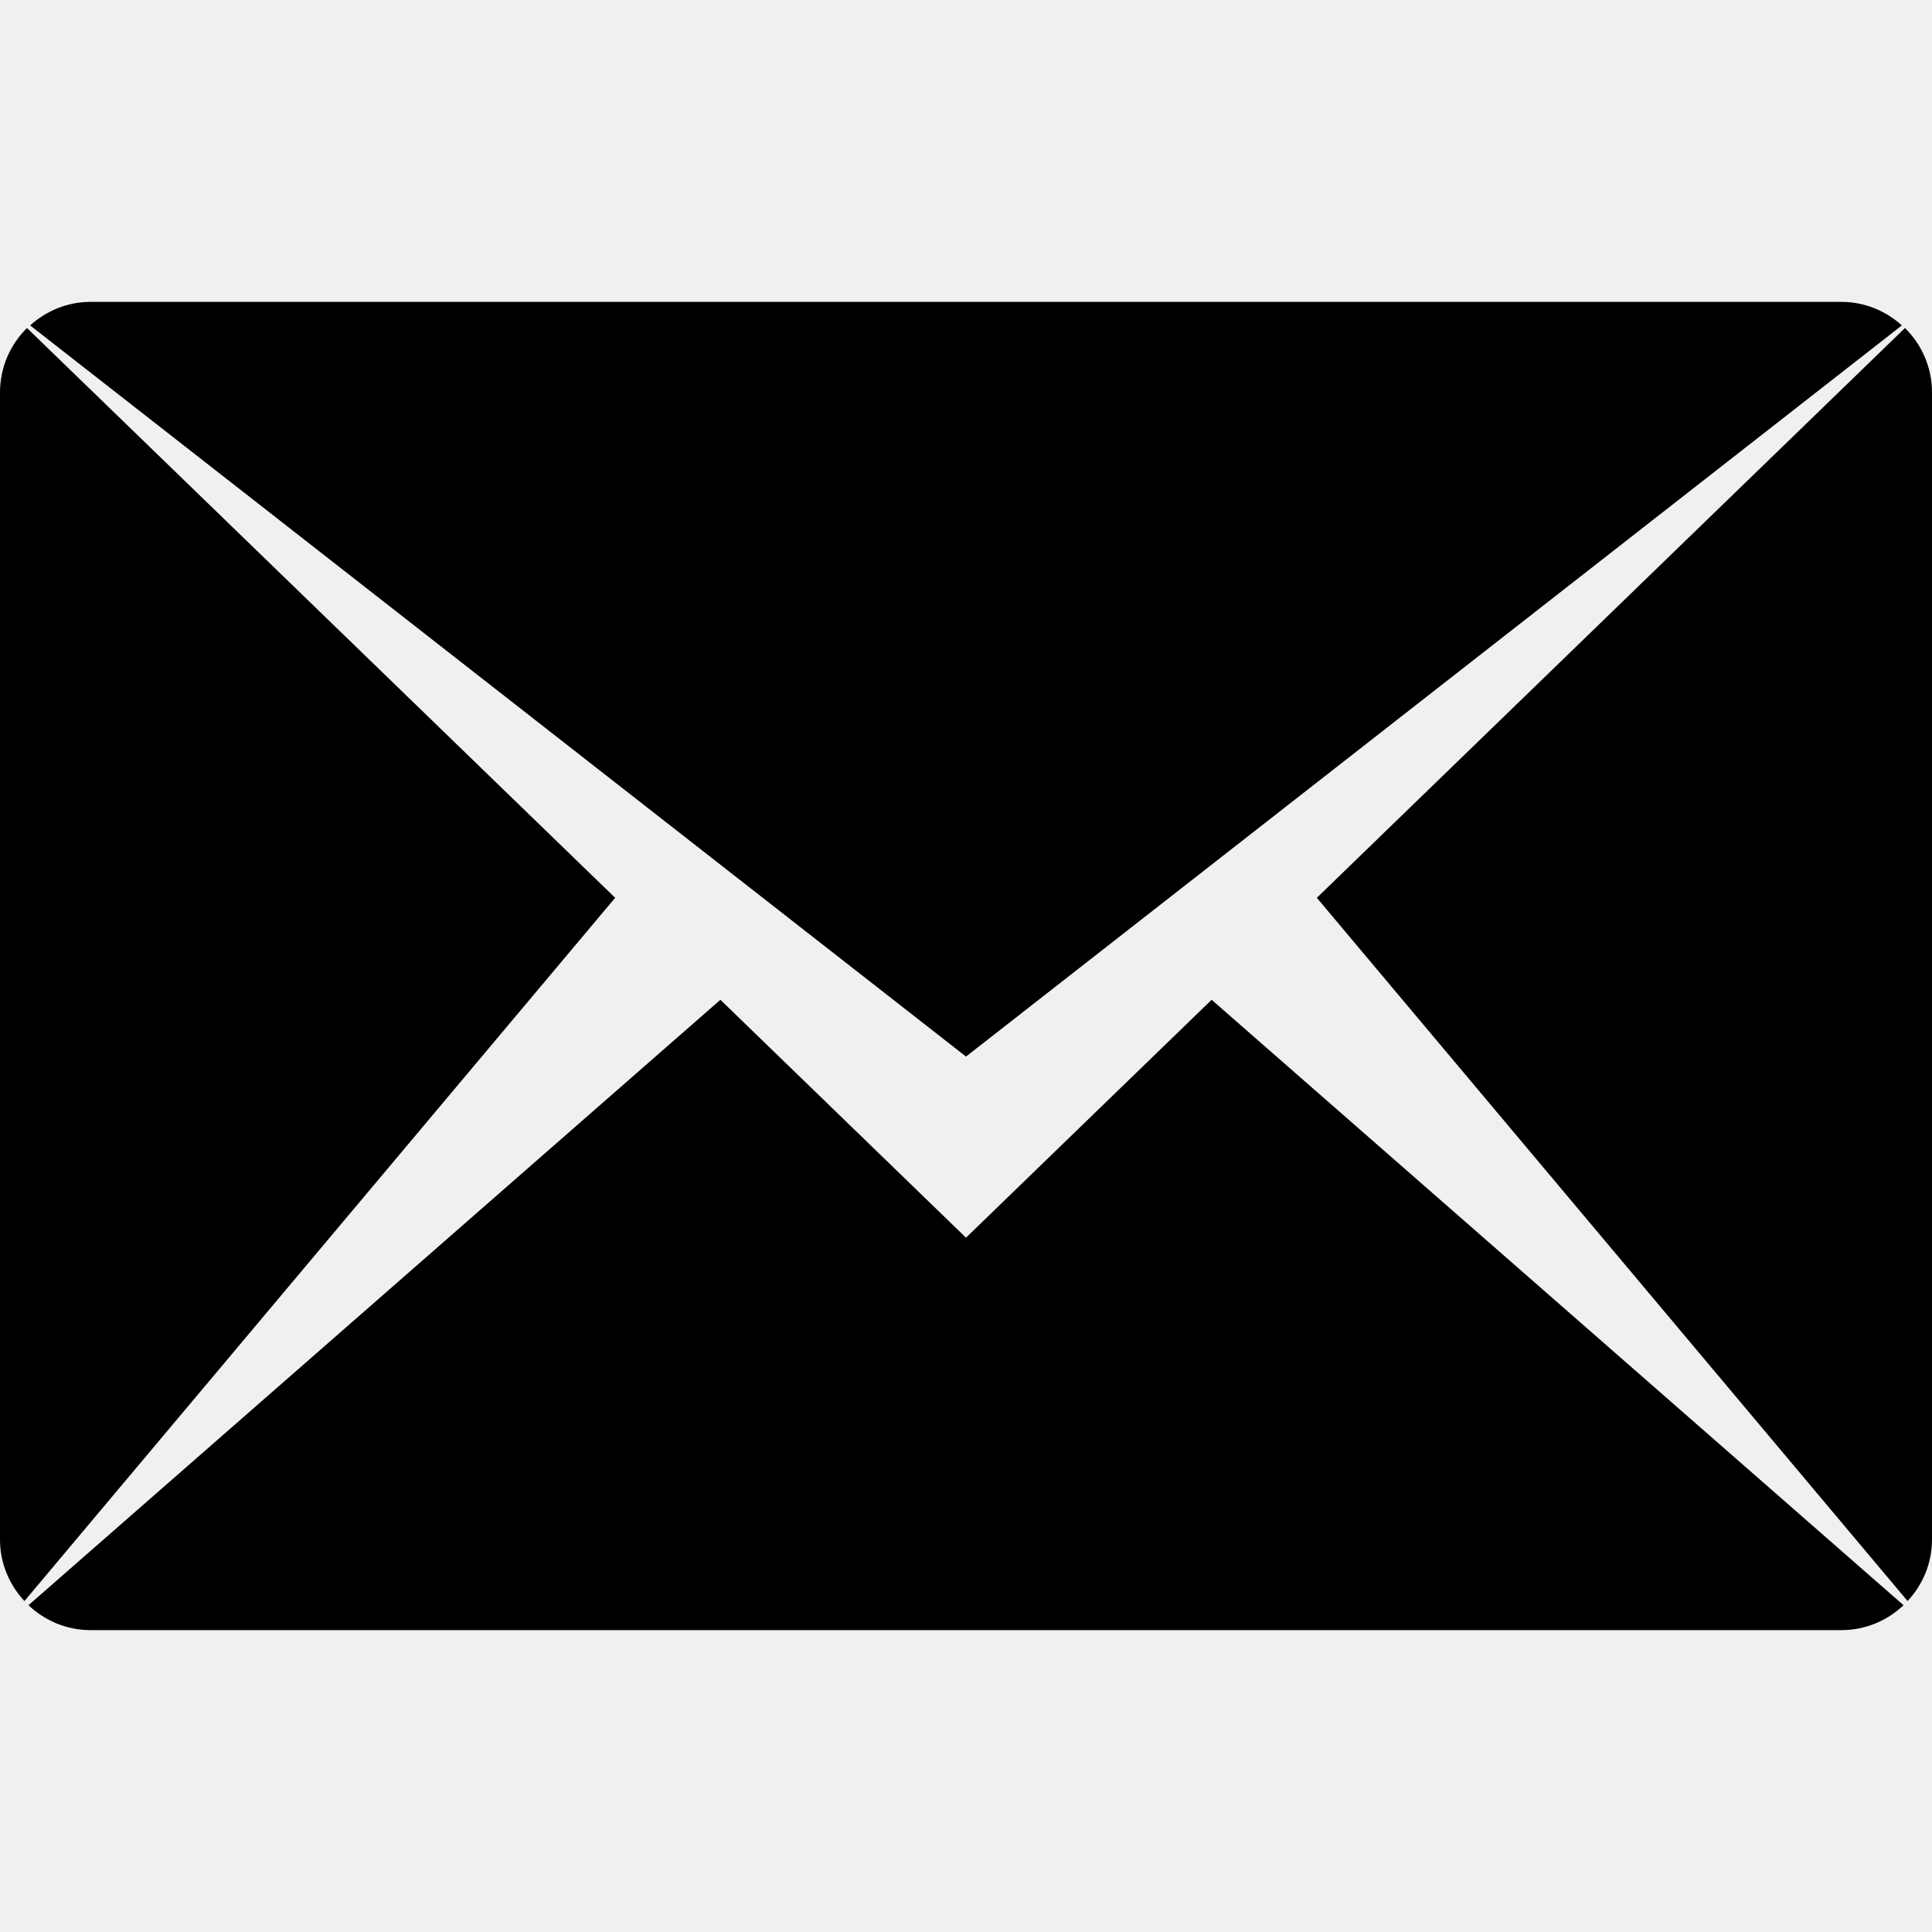
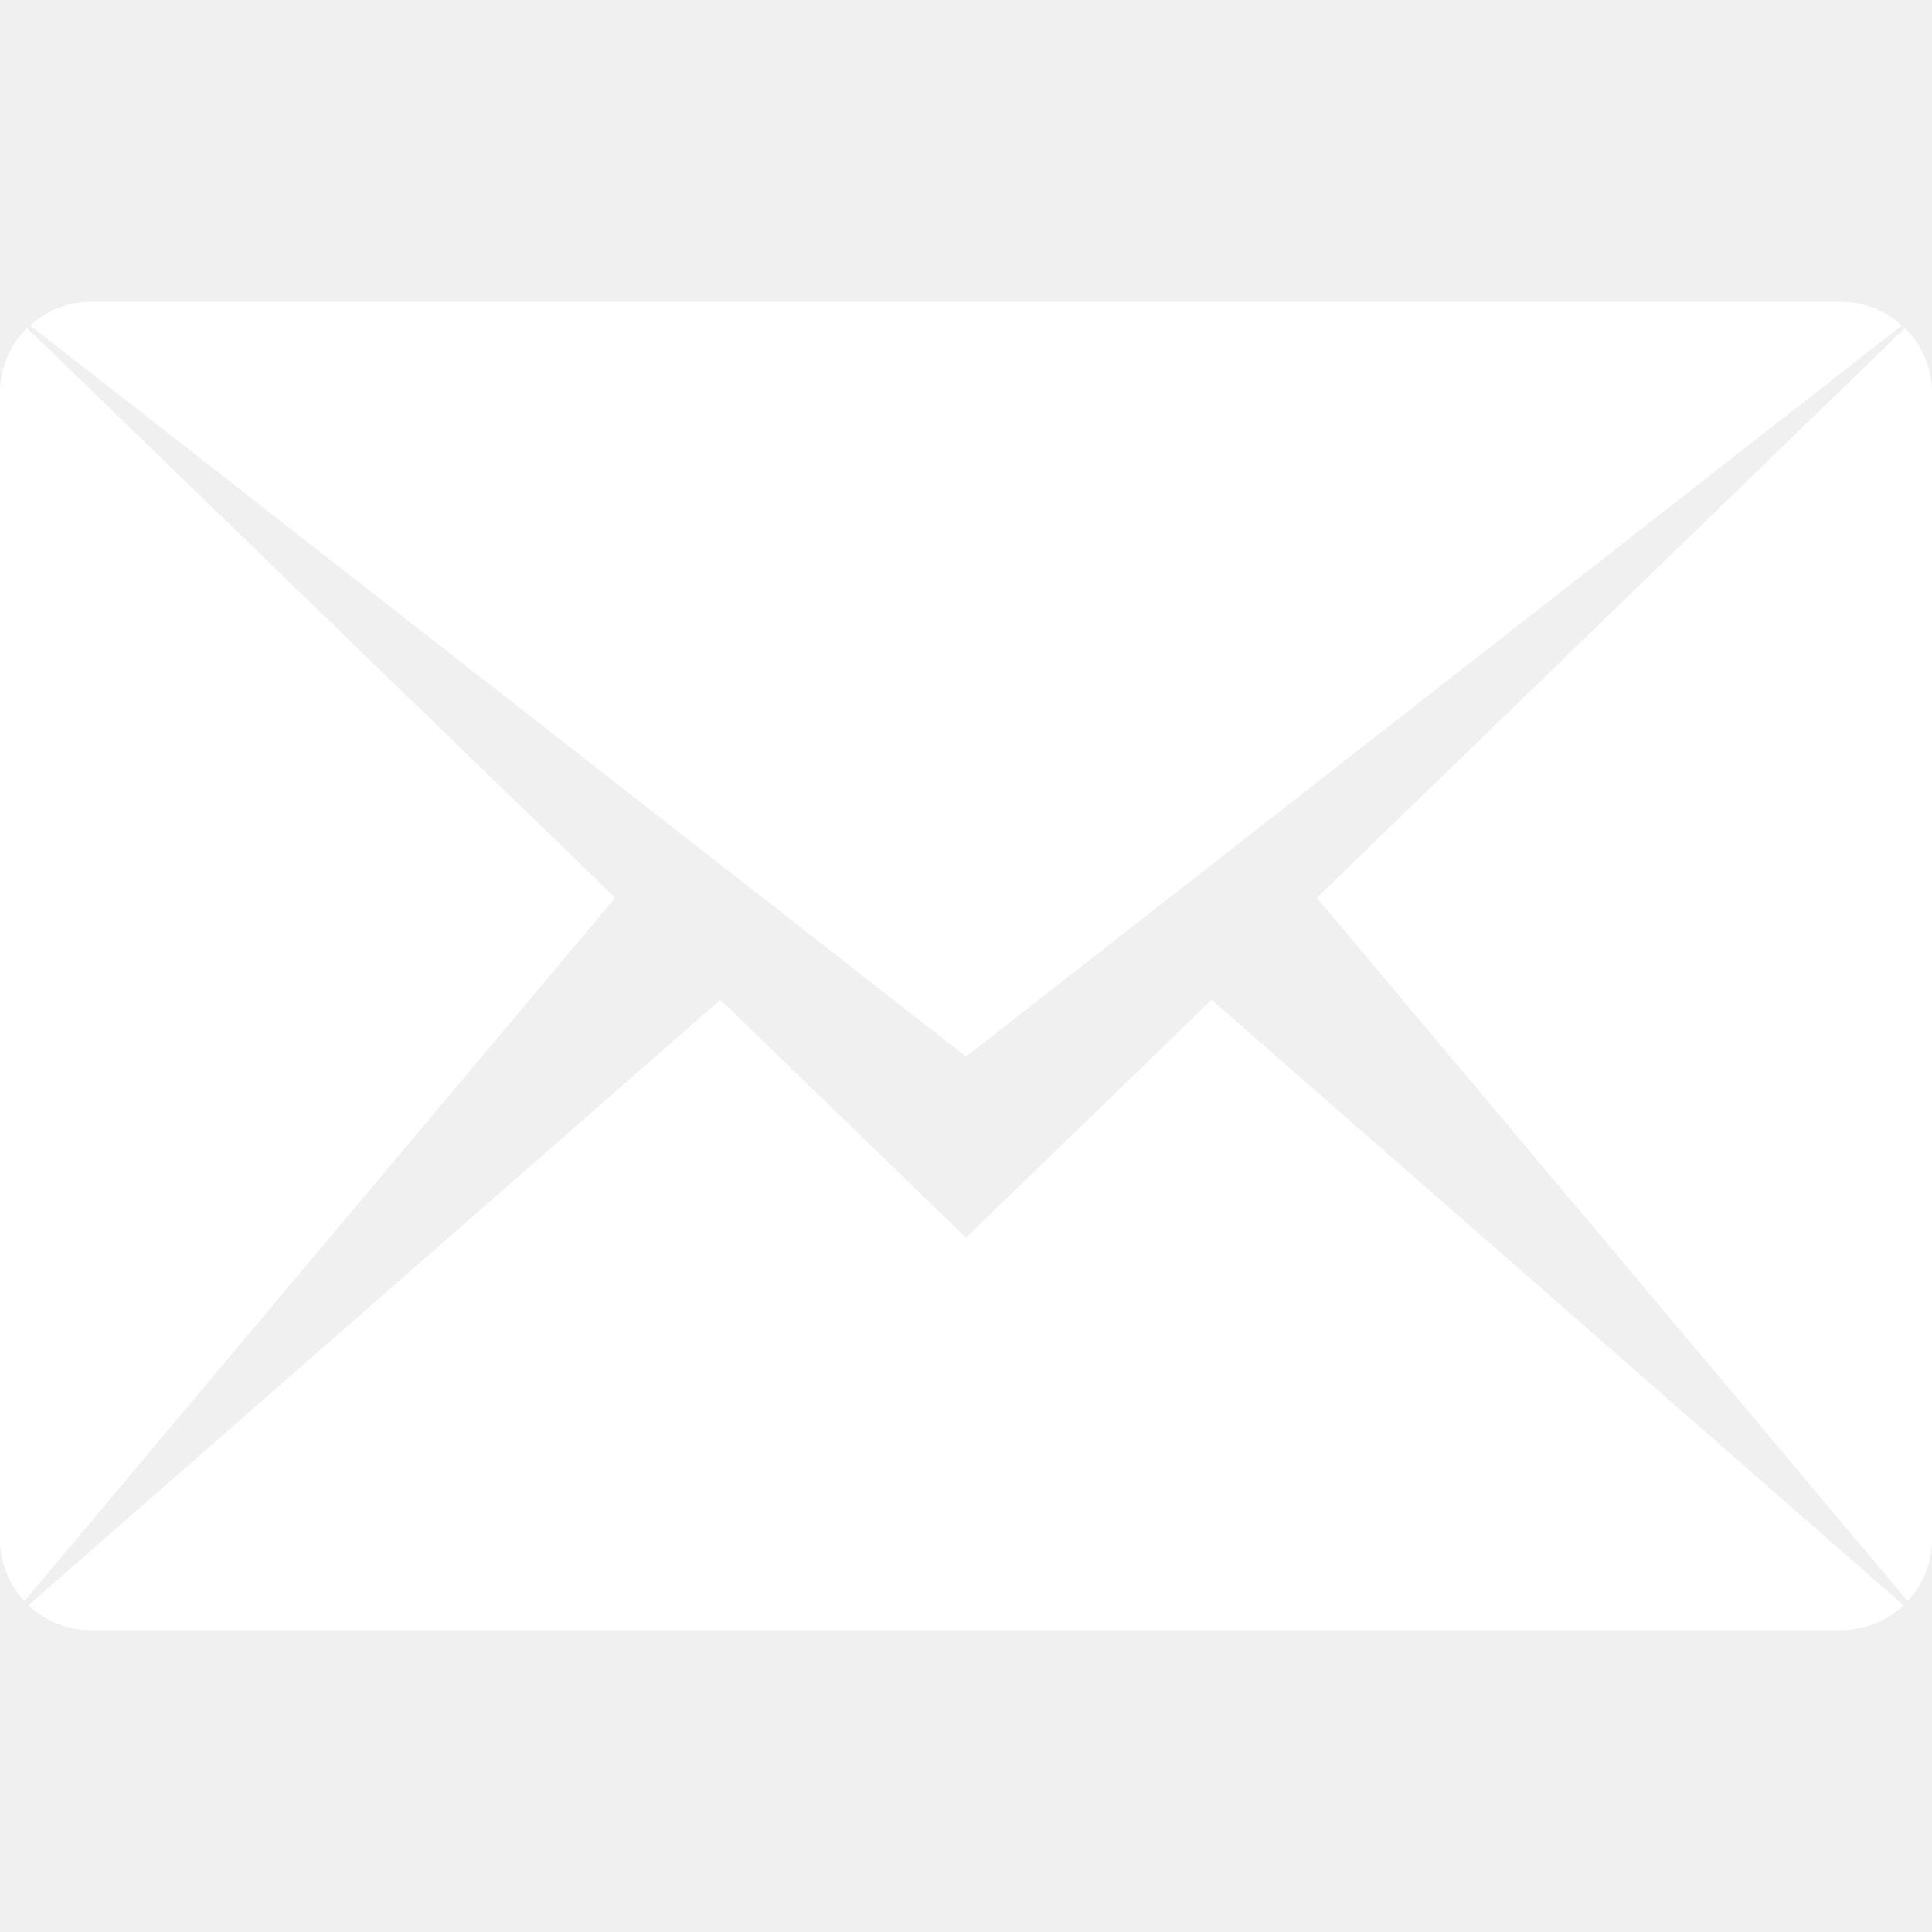
<svg xmlns="http://www.w3.org/2000/svg" version="1.1" id="Layer_1" x="0px" y="0px" width="64px" height="64px" viewBox="0 0 64 64" enable-background="new 0 0 64 64" xml:space="preserve">
  <g id="MAIL_1_" enable-background="new    ">
    <g id="MAIL">
      <g>
-         <path d="M63.002,10.78C62.471,10.3,61.773,10,61,10H3c-0.773,0-1.47,0.3-2.002,0.78L32,35L63.002,10.78z M0.894,10.866     C0.343,11.41,0,12.165,0,13v38c0,0.789,0.311,1.501,0.809,2.037l19.569-23.296L0.894,10.866z M32,41l-8.136-7.881L0.943,53.175     C1.481,53.684,2.202,54,3,54h58c0.798,0,1.52-0.316,2.057-0.825l-22.92-20.056L32,41z M63.105,10.866L43.622,29.741     l19.569,23.296C63.689,52.502,64,51.789,64,51V13C64,12.165,63.657,11.41,63.105,10.866z" />
+         <path fill="#ffffff" d="M63.002,10.78C62.471,10.3,61.773,10,61,10H3c-0.773,0-1.47,0.3-2.002,0.78L32,35L63.002,10.78z M0.894,10.866     C0.343,11.41,0,12.165,0,13v38c0,0.789,0.311,1.501,0.809,2.037l19.569-23.296L0.894,10.866z M32,41l-8.136-7.881L0.943,53.175     C1.481,53.684,2.202,54,3,54h58c0.798,0,1.52-0.316,2.057-0.825l-22.92-20.056L32,41z M63.105,10.866L43.622,29.741     l19.569,23.296C63.689,52.502,64,51.789,64,51V13C64,12.165,63.657,11.41,63.105,10.866z" />
      </g>
    </g>
  </g>
</svg>
